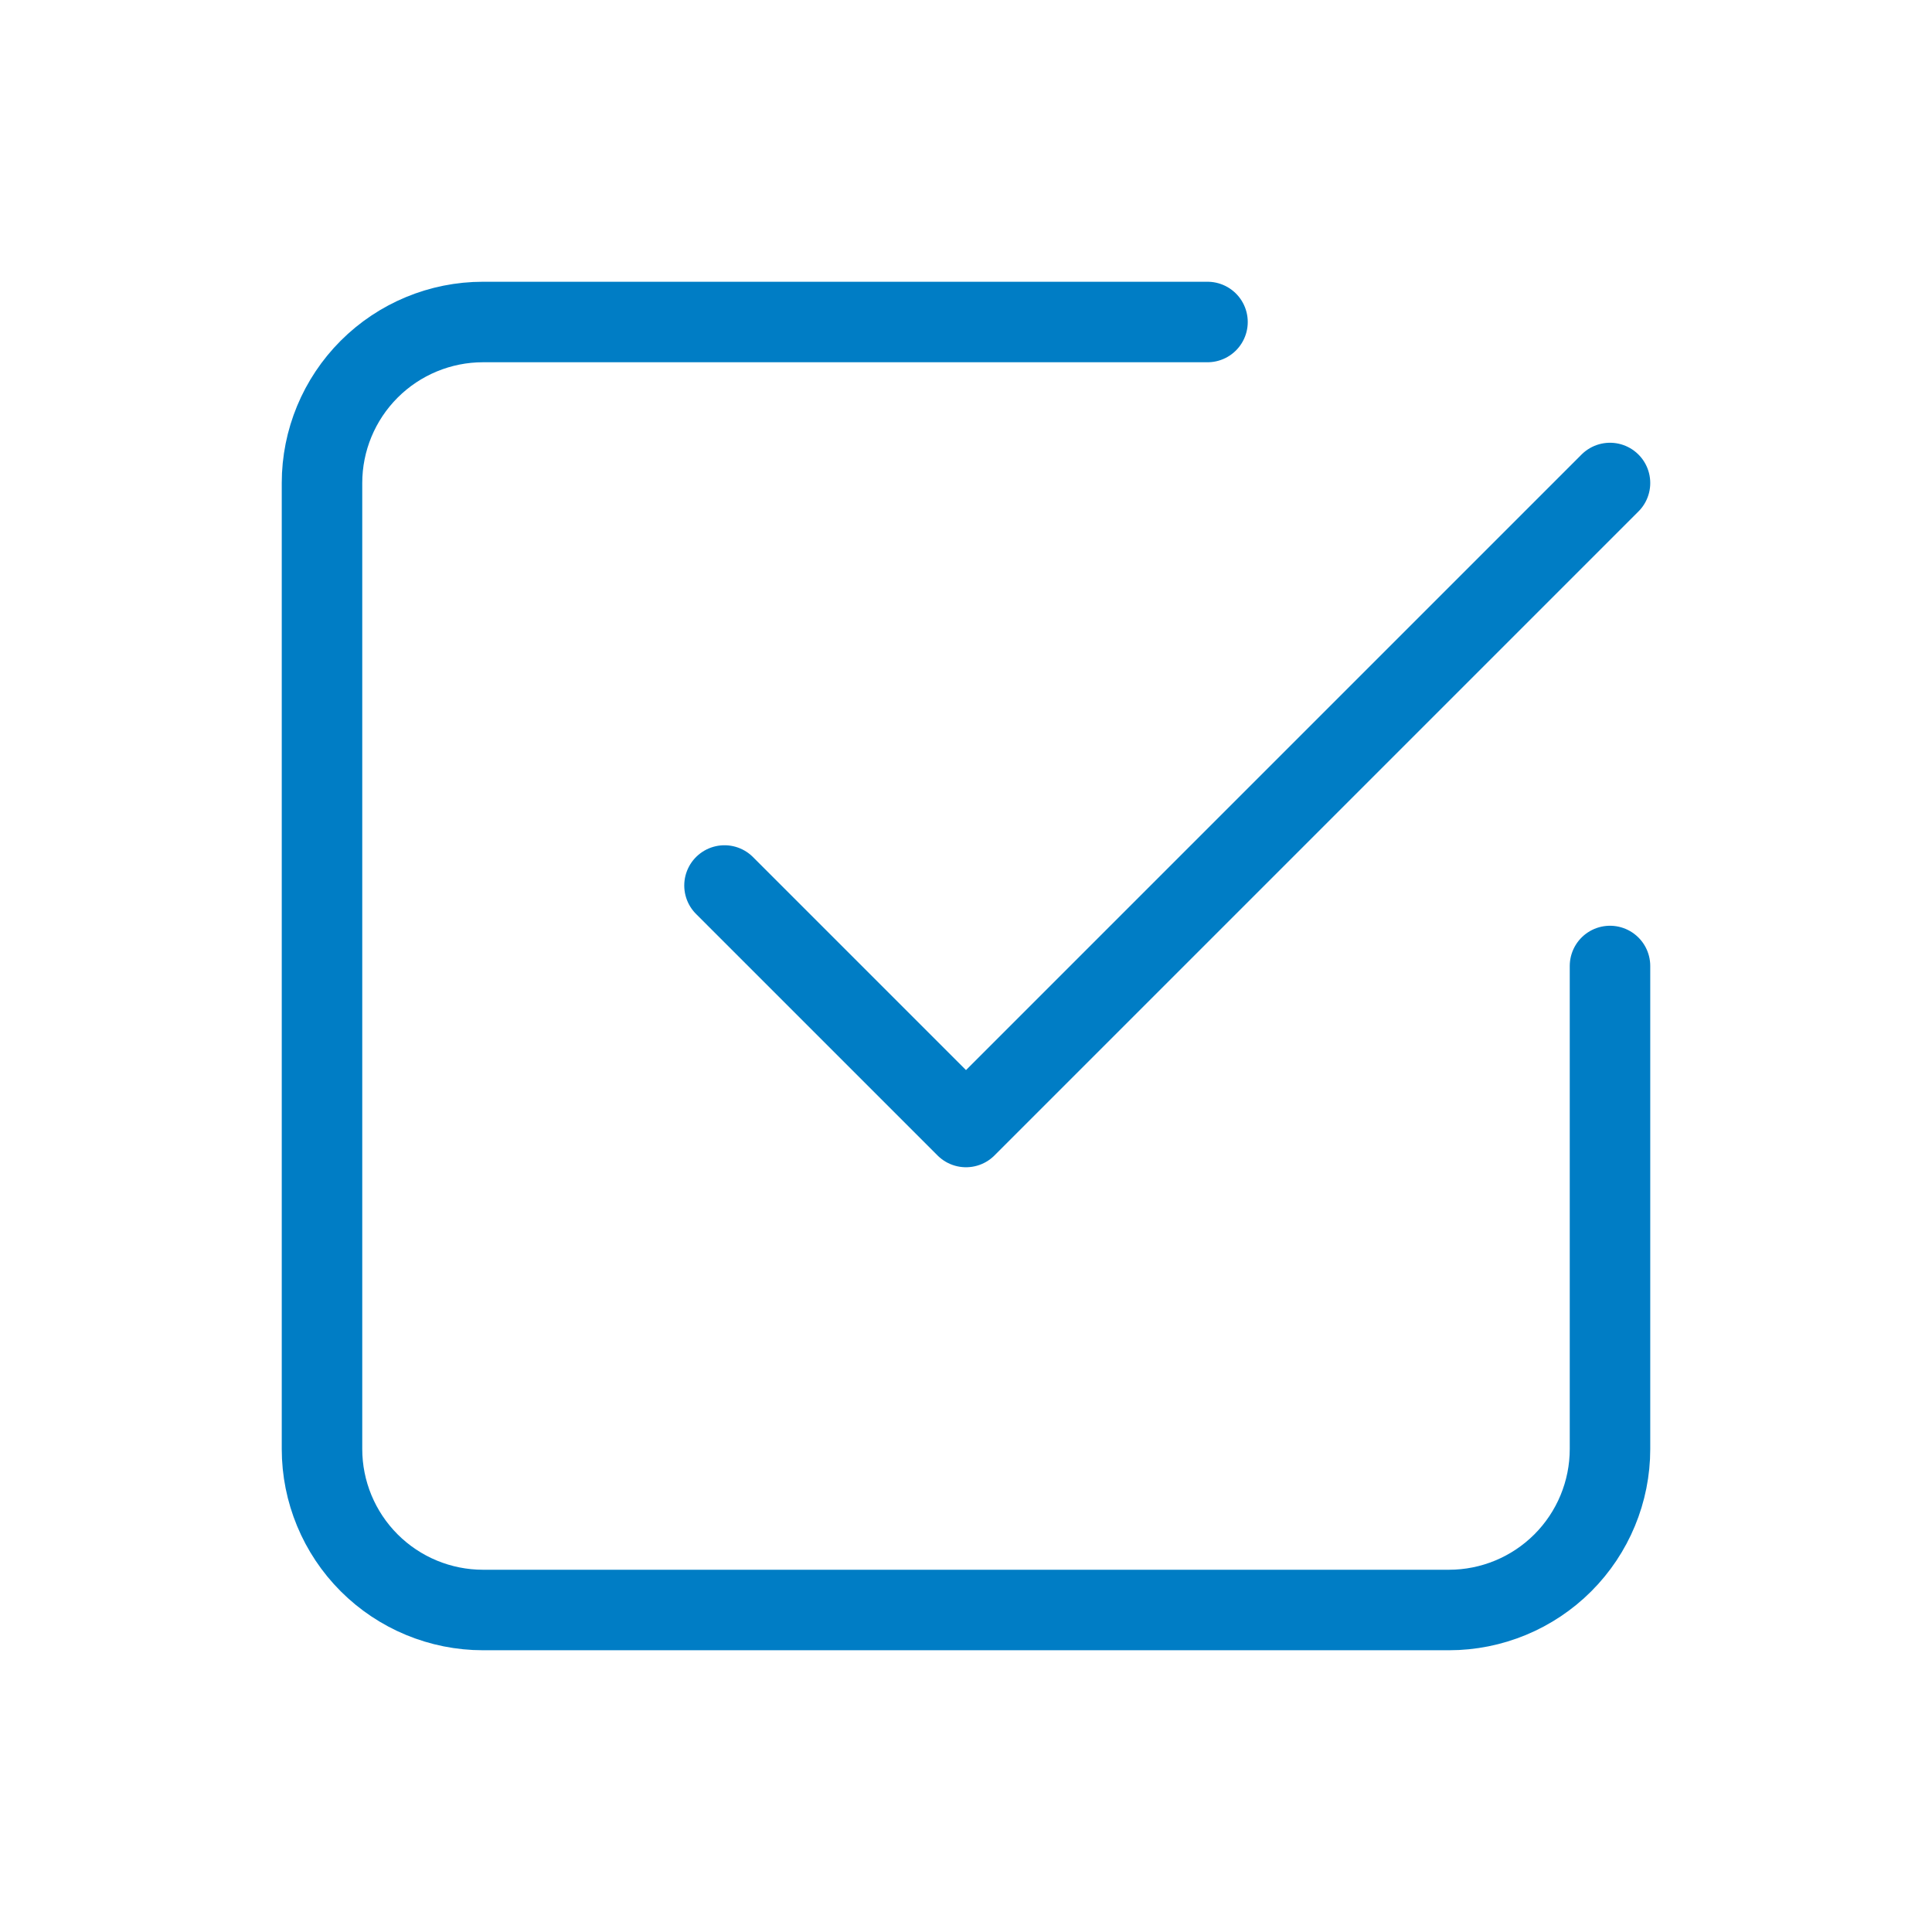
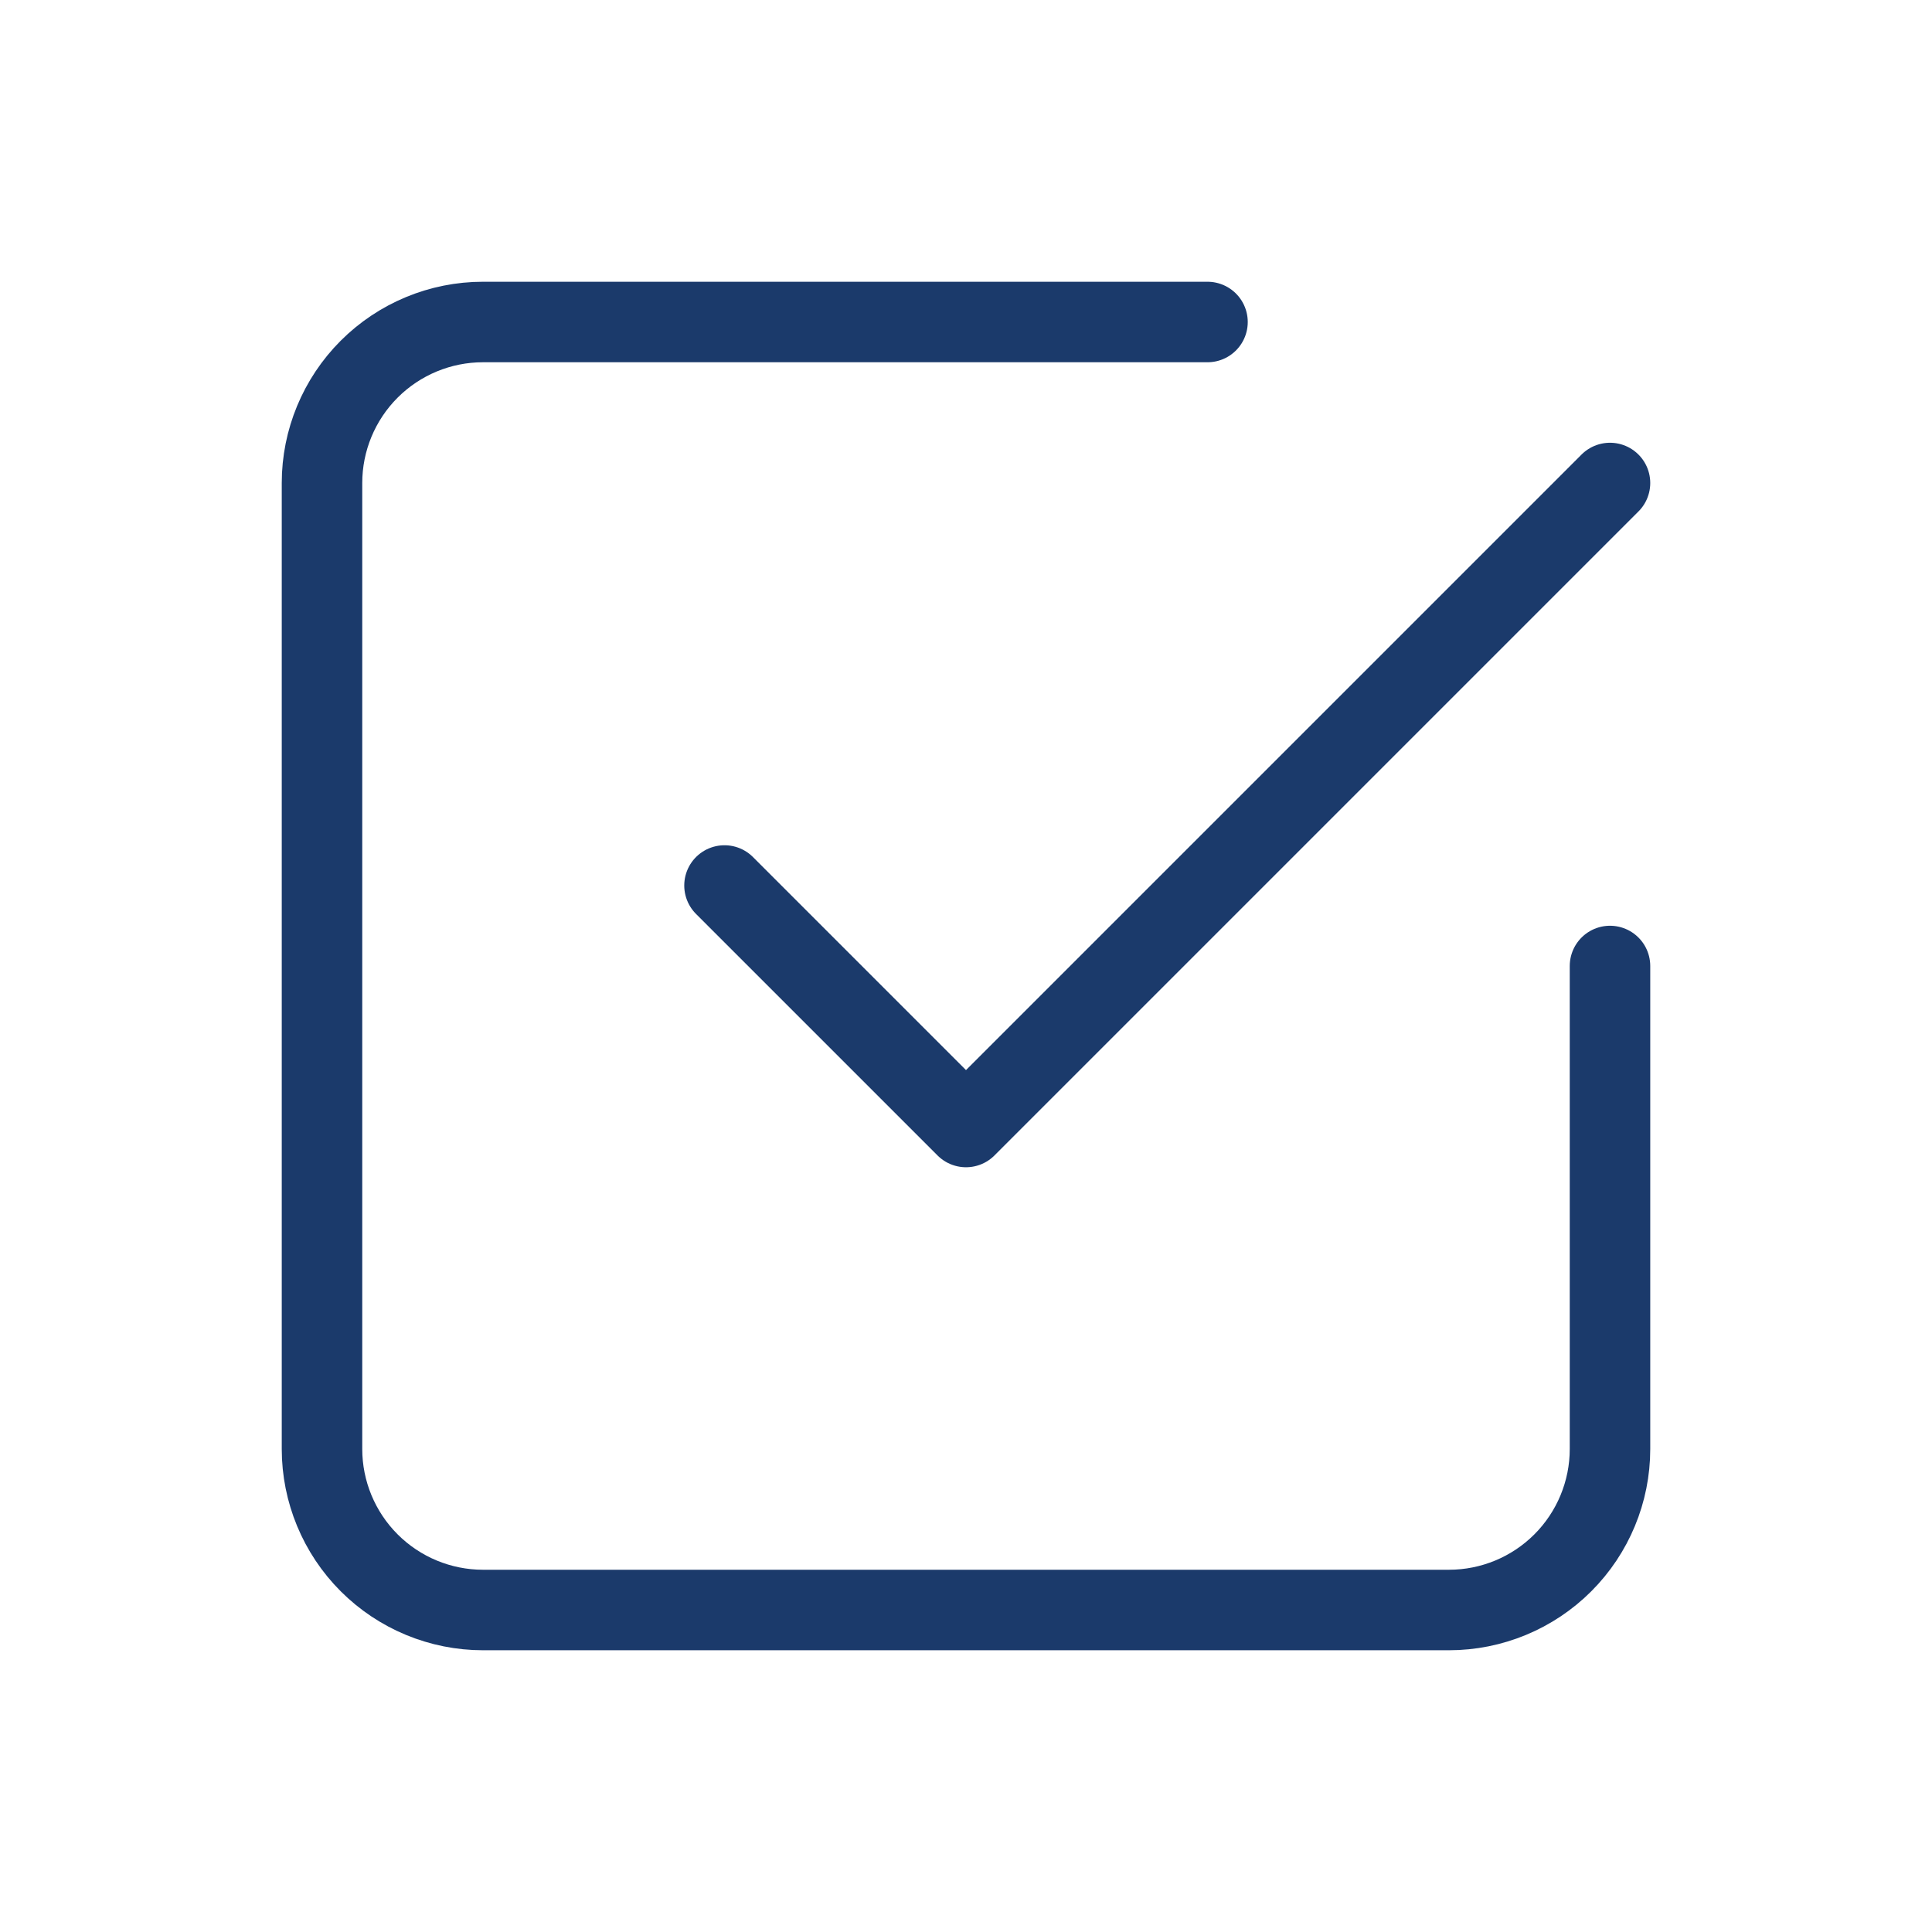
<svg xmlns="http://www.w3.org/2000/svg" width="24" height="24" viewBox="0 0 24 24" fill="none">
-   <path d="M9 11L12 14L20 6M20 12V18C20 18.53 19.789 19.039 19.414 19.414C19.039 19.789 18.53 20 18 20H6C5.47 20 4.961 19.789 4.586 19.414C4.211 19.039 4 18.53 4 18V6C4 5.47 4.211 4.961 4.586 4.586C4.961 4.211 5.47 4 6 4H15" stroke="#007DC5" stroke-linecap="round" stroke-linejoin="round" />
+   <path d="M9 11L12 14L20 6M20 12V18C20 18.53 19.789 19.039 19.414 19.414C19.039 19.789 18.53 20 18 20H6C5.47 20 4.961 19.789 4.586 19.414C4.211 19.039 4 18.53 4 18V6C4 5.47 4.211 4.961 4.586 4.586C4.961 4.211 5.47 4 6 4H15" stroke="#1B3A6B" stroke-linecap="round" stroke-linejoin="round" />
</svg>
